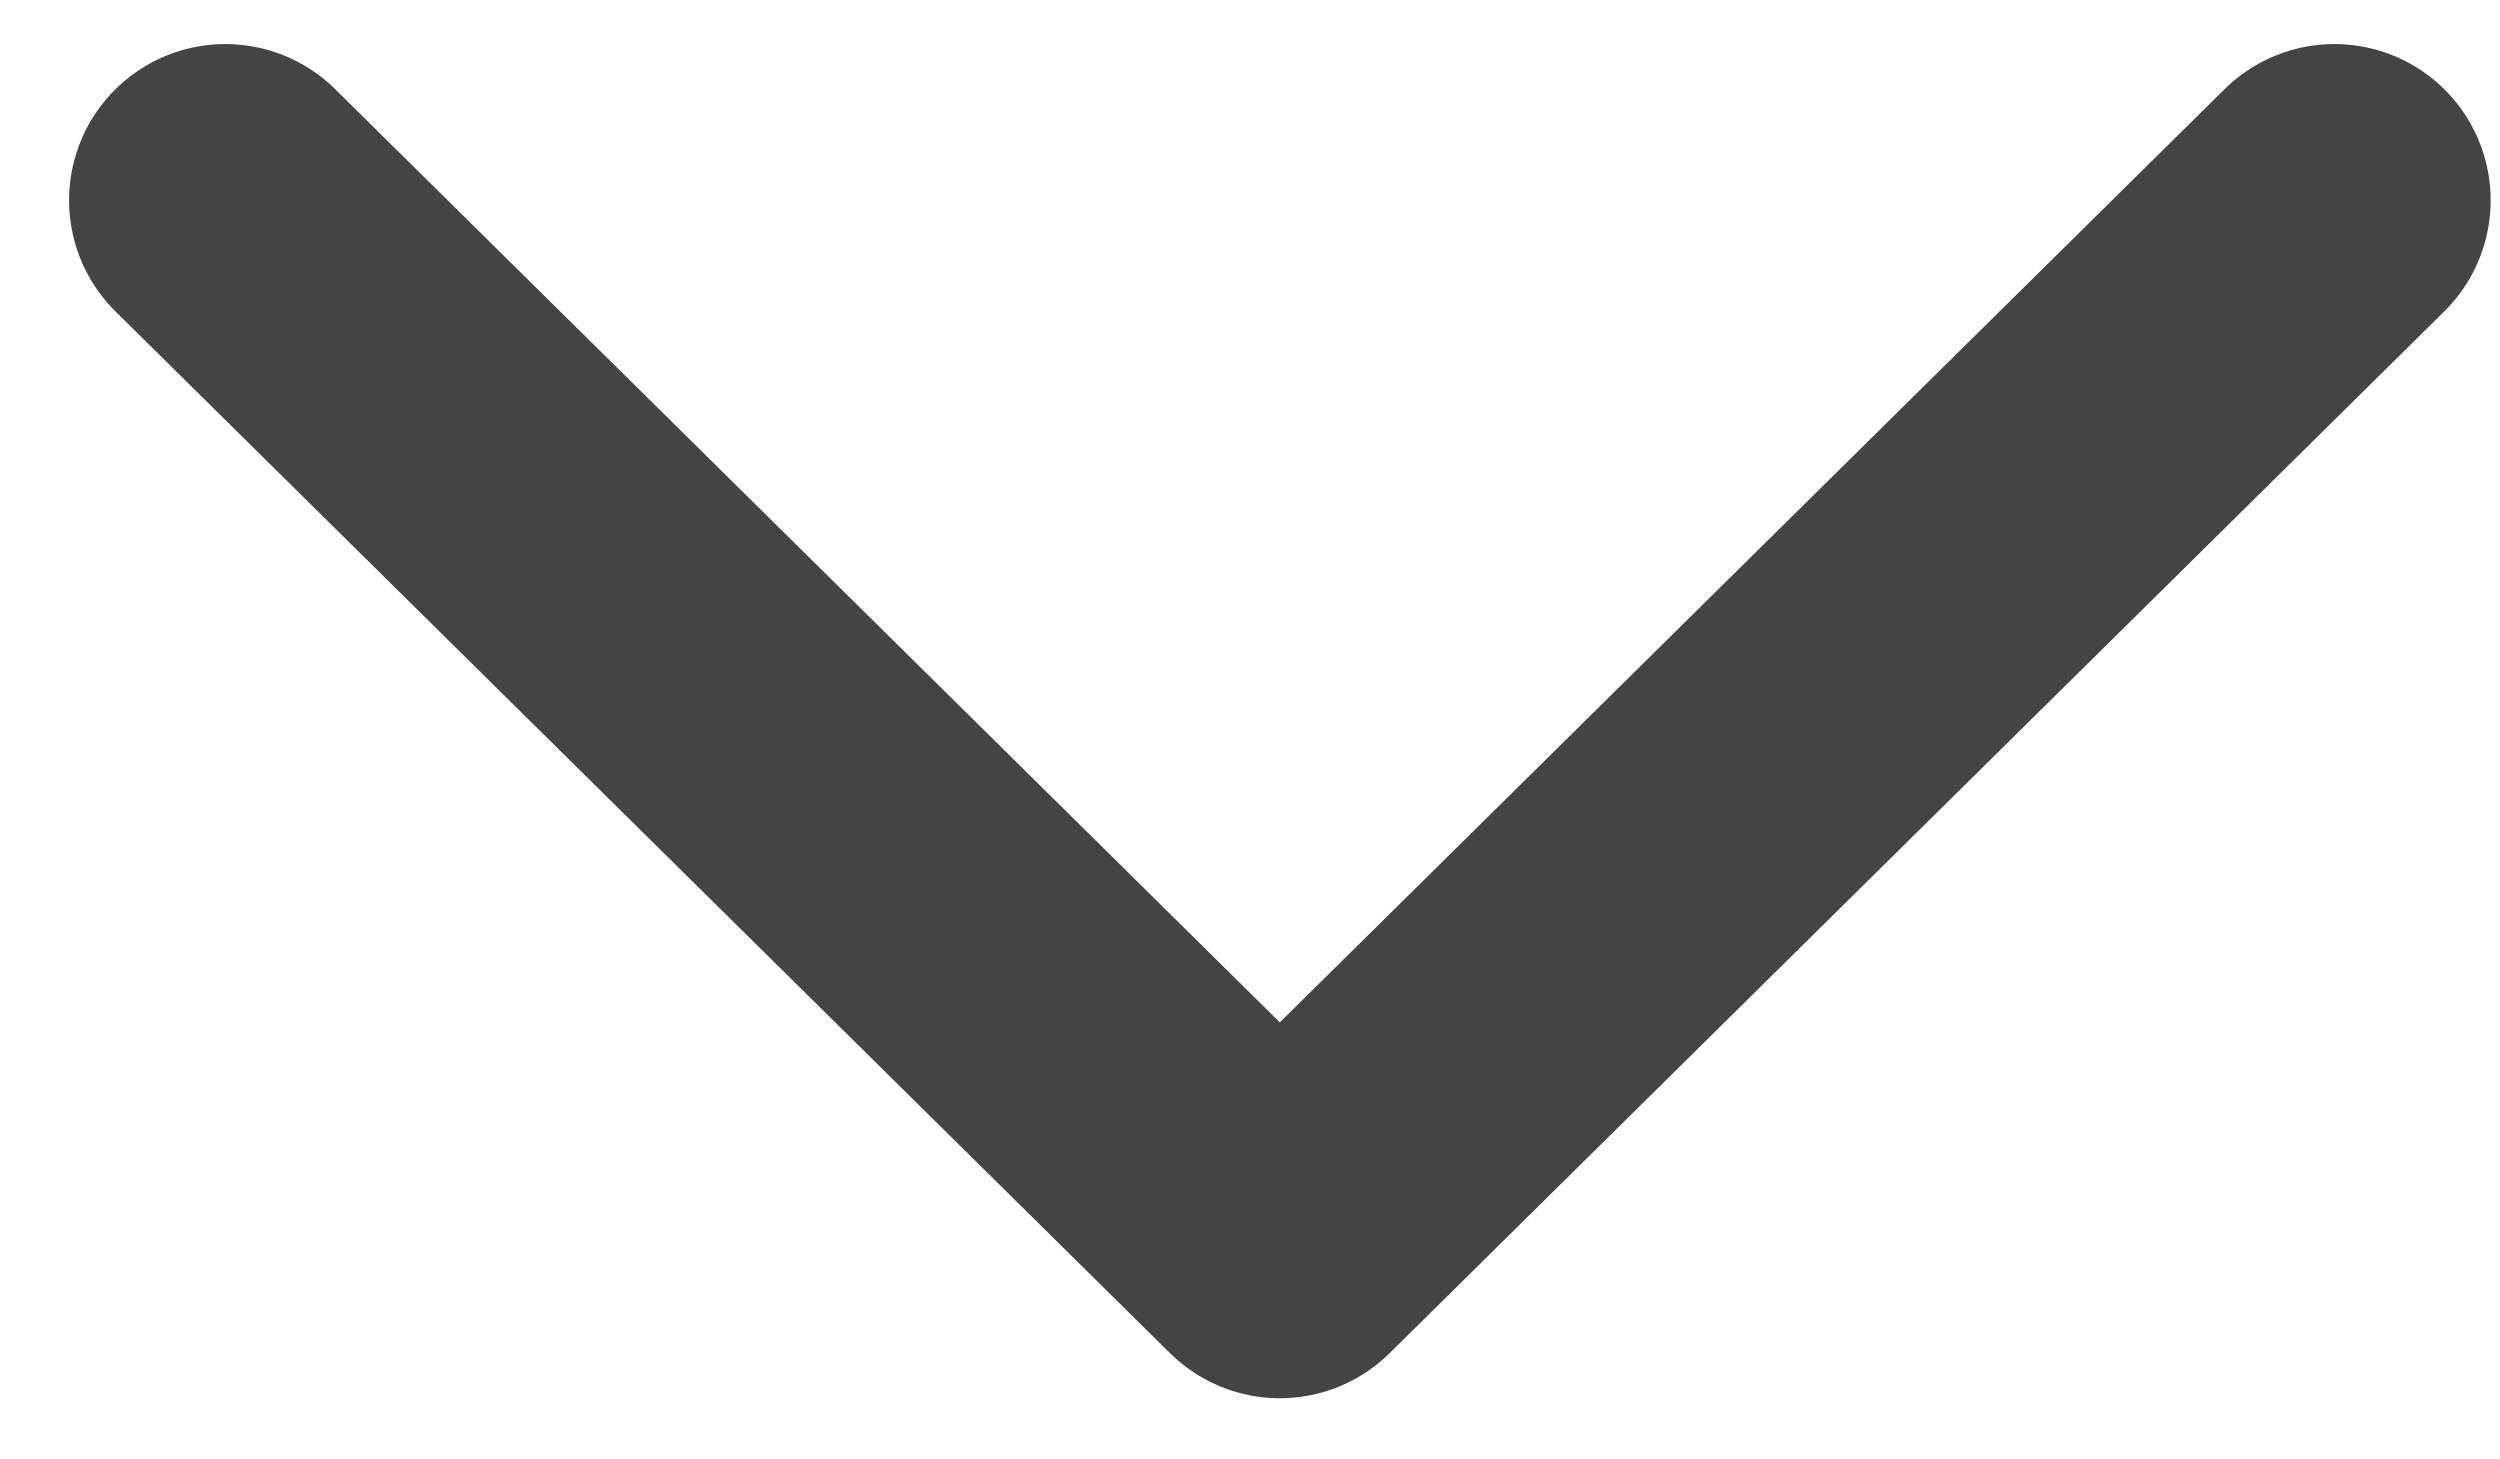
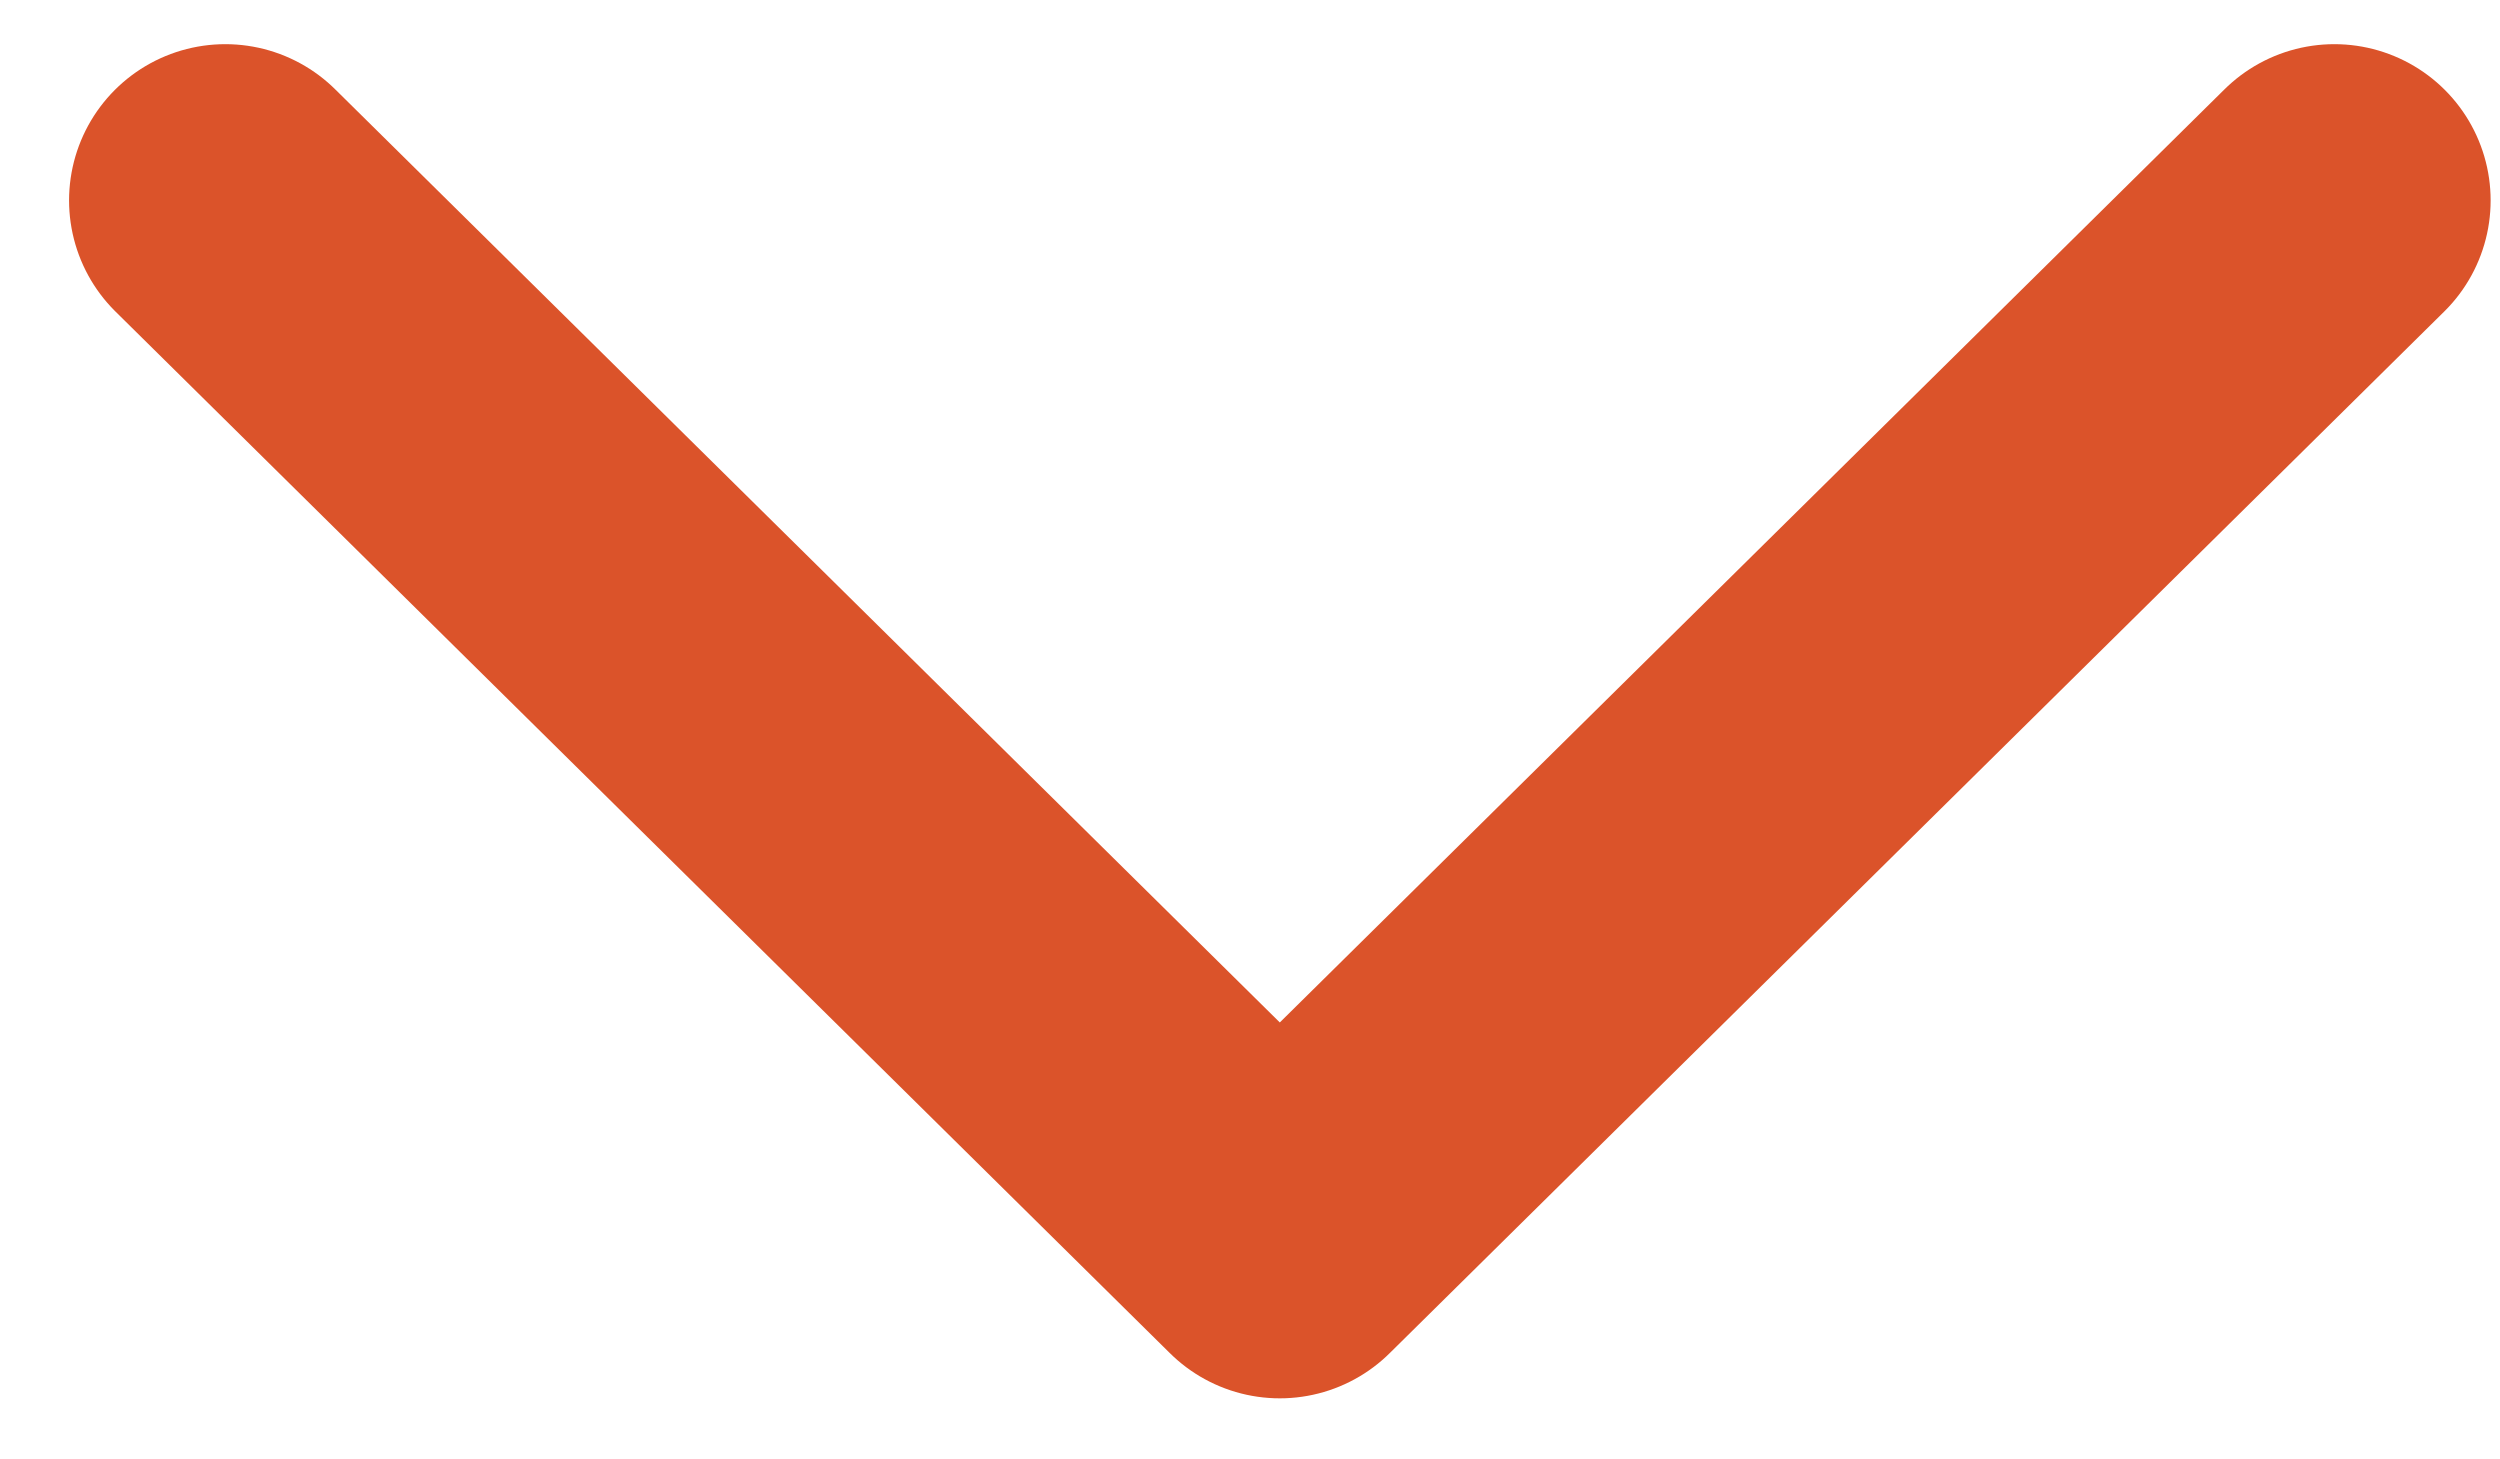
- <svg xmlns="http://www.w3.org/2000/svg" width="24" height="14" viewBox="0 0 24 14" fill="none">
-   <path d="M20.247 10L10.124 0L0 10" transform="translate(22.4102 11.923) rotate(180)" stroke="#444444" stroke-width="3" stroke-miterlimit="10" stroke-linecap="round" stroke-linejoin="round" />
+ <svg xmlns="http://www.w3.org/2000/svg" width="24" height="14" fill="none">
+   <path d="M20.247 10L10.124 0L0 10" transform="rotate(180 11.205 5.962)" stroke="#db532a" stroke-width="3" stroke-miterlimit="10" stroke-linecap="round" stroke-linejoin="round" />
</svg>
